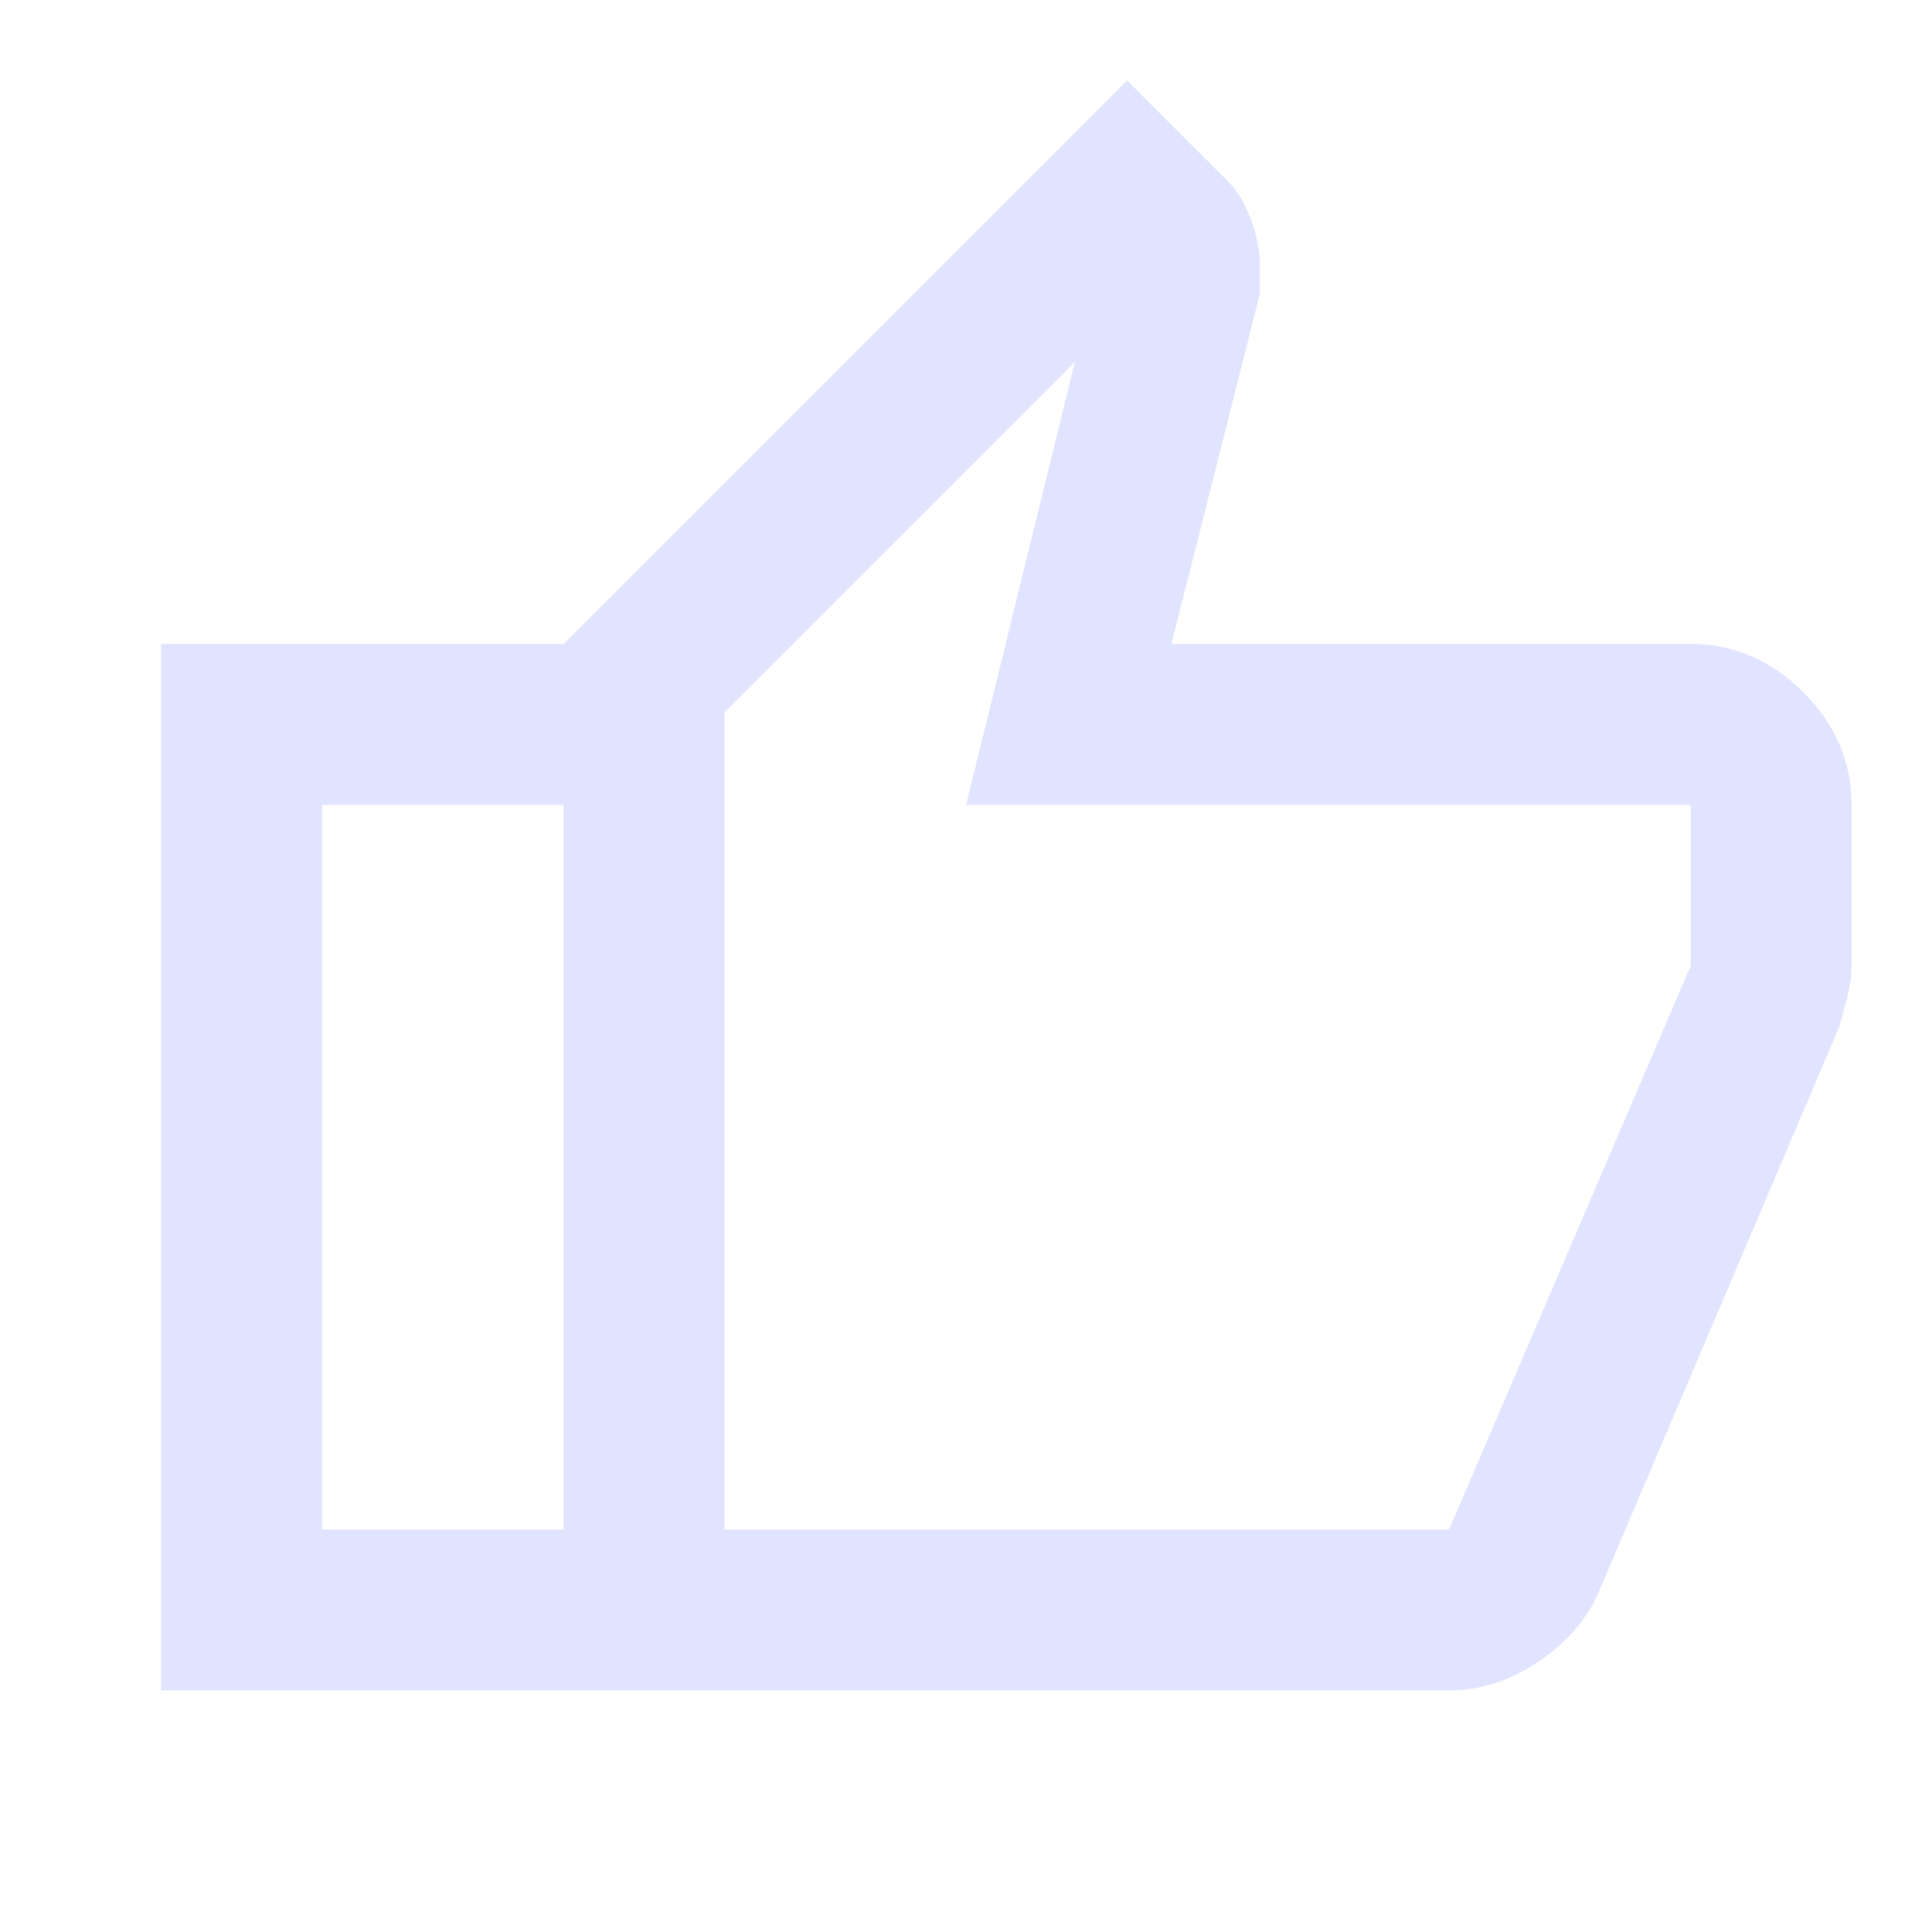
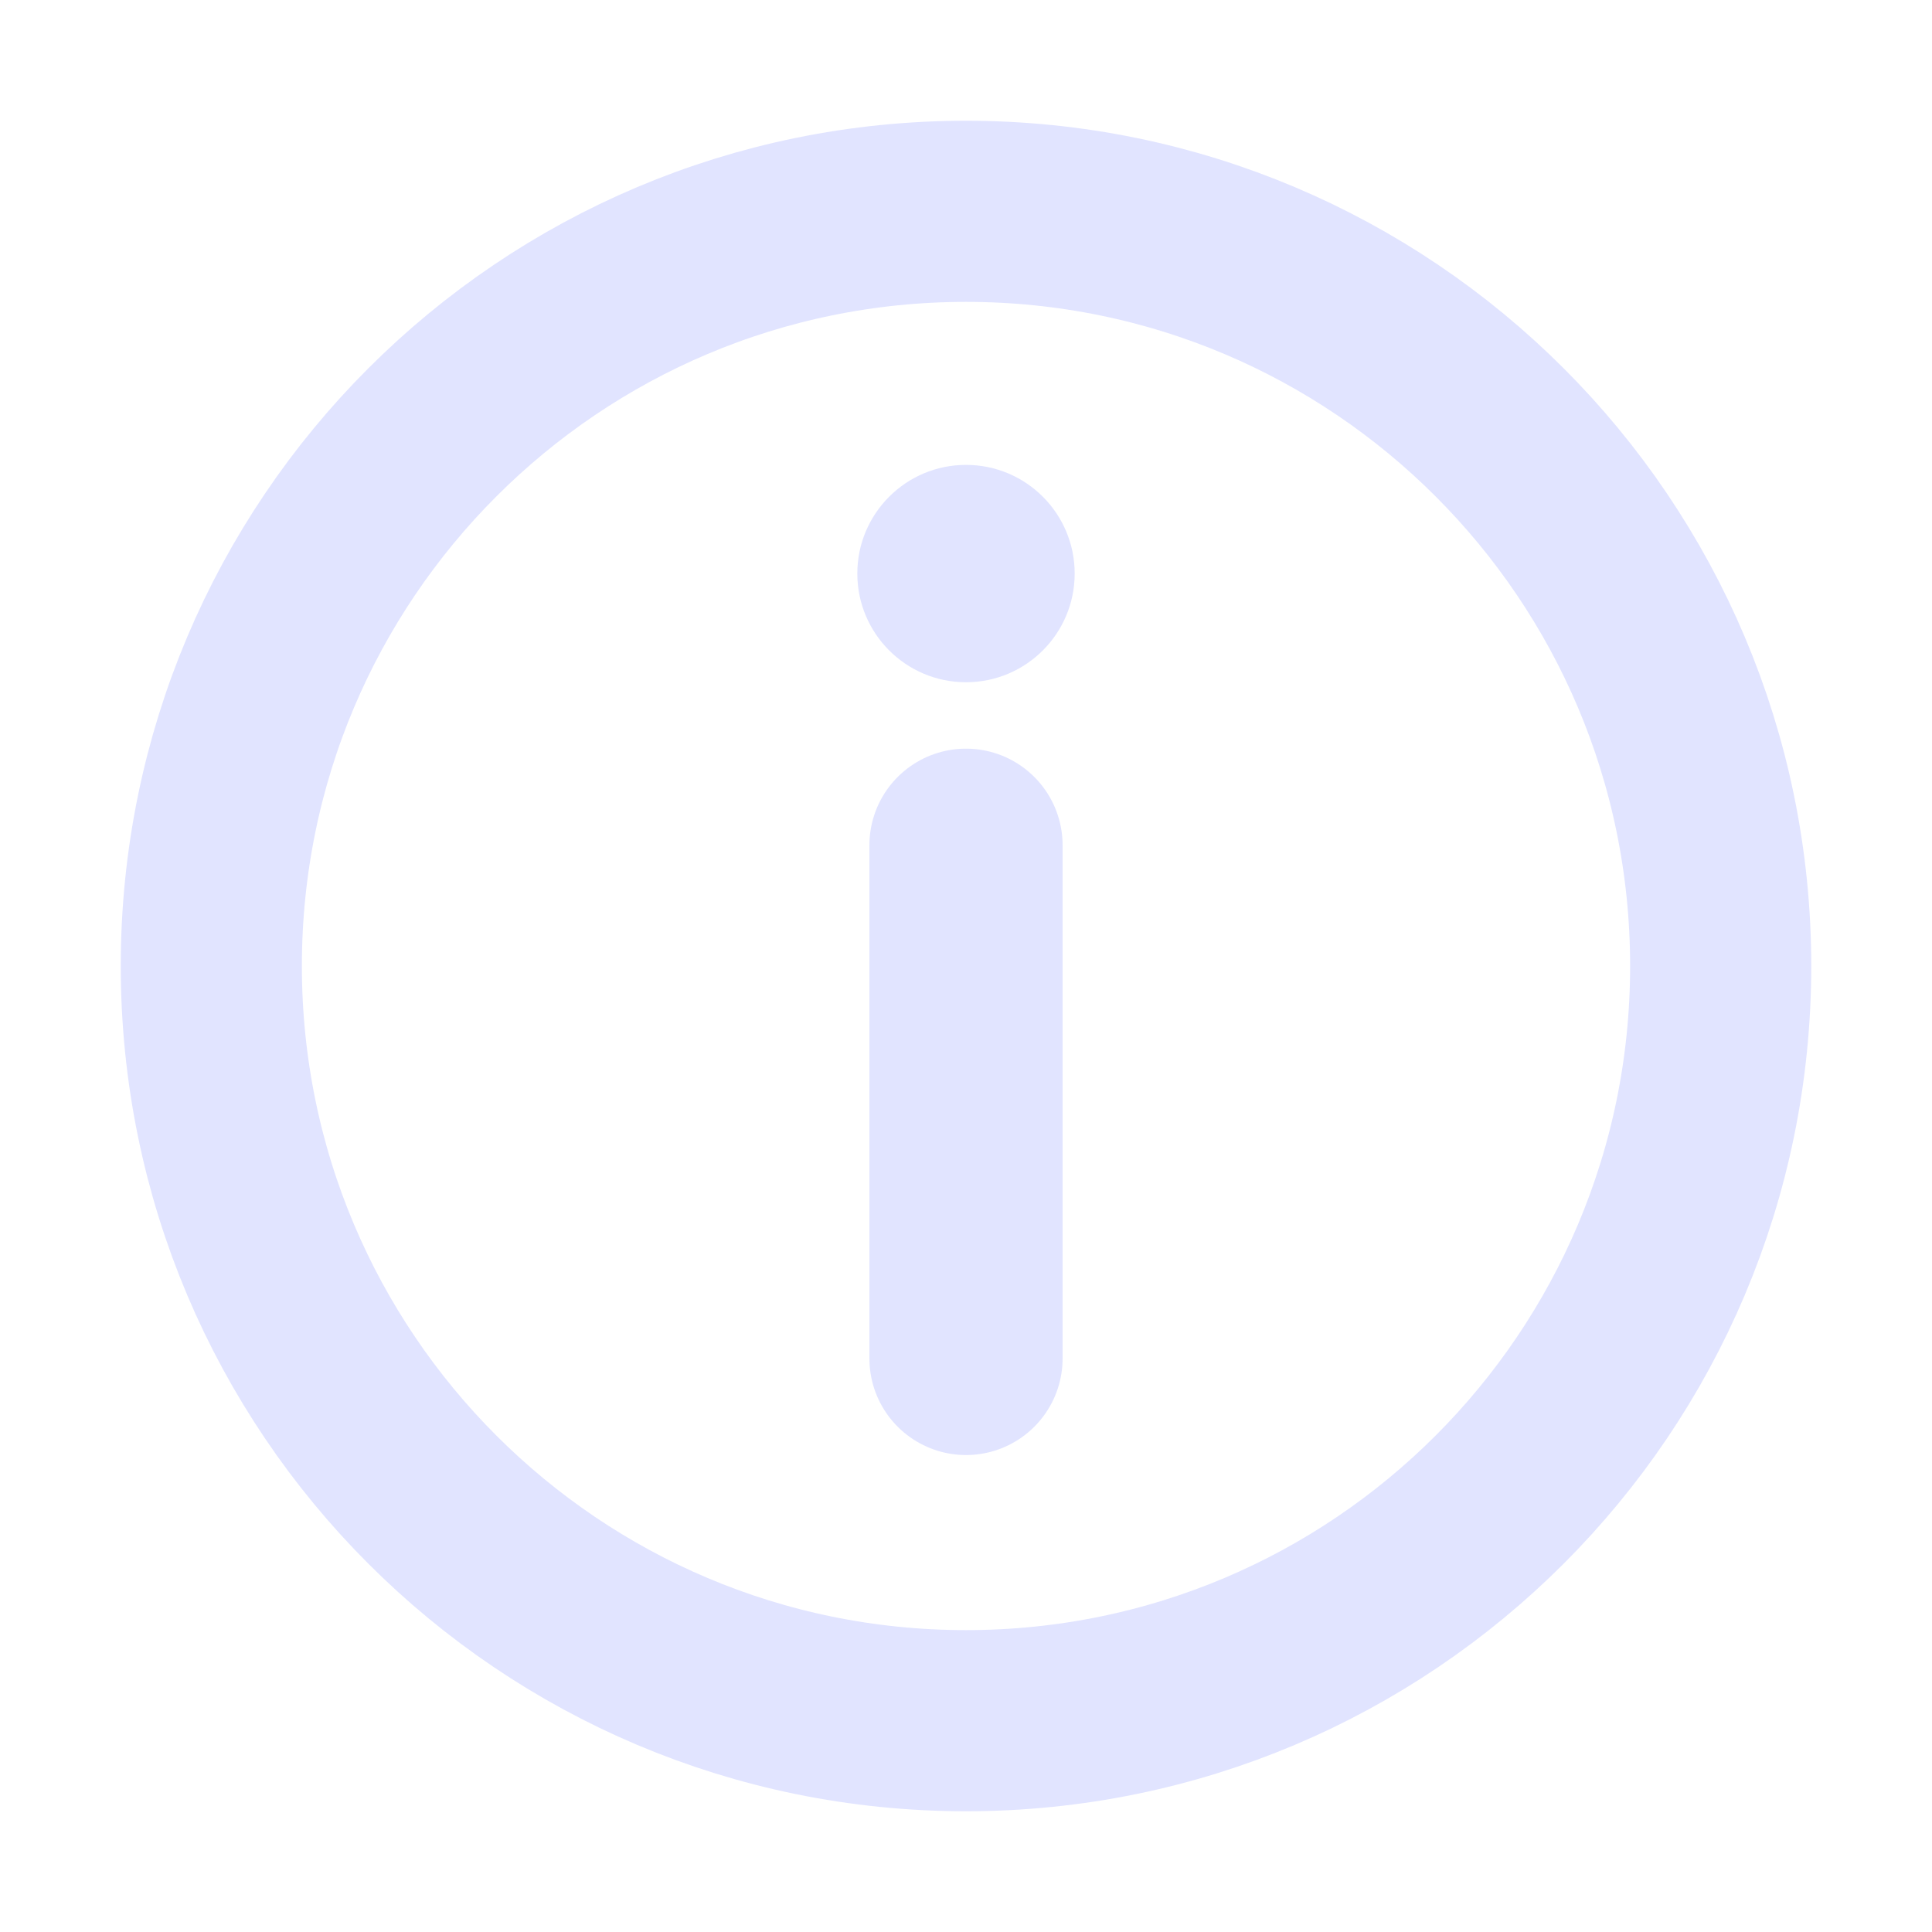
<svg xmlns="http://www.w3.org/2000/svg" width="16" height="16" viewBox="0 0 16 16" fill="none">
-   <path d="M12.001 13.999H4.667V5.333L9.334 0.666L10.167 1.499C10.245 1.577 10.309 1.683 10.359 1.816C10.409 1.949 10.434 2.077 10.434 2.199V2.433L9.701 5.333H14.001C14.356 5.333 14.667 5.466 14.934 5.733C15.201 5.999 15.334 6.31 15.334 6.666V7.999C15.334 8.077 15.323 8.16 15.301 8.249C15.278 8.338 15.256 8.422 15.234 8.499L13.234 13.199C13.134 13.422 12.967 13.611 12.734 13.766C12.501 13.922 12.256 13.999 12.001 13.999ZM6.001 12.666H12.001L14.001 7.999V6.666H8.001L8.901 2.999L6.001 5.899V12.666ZM4.667 5.333V6.666H2.667V12.666H4.667V13.999H1.334V5.333H4.667Z" fill="#E1E4FF" />
+   <circle cx="8" cy="8" r="6.25" stroke="#E1E4FF" stroke-width="1.5" />
+   <circle cx="8" cy="4.75" r="0.9" fill="#E1E4FF" />
+   <path d="M8 7V11.25" stroke="#E1E4FF" stroke-width="1.6" stroke-linecap="round" />
</svg>
